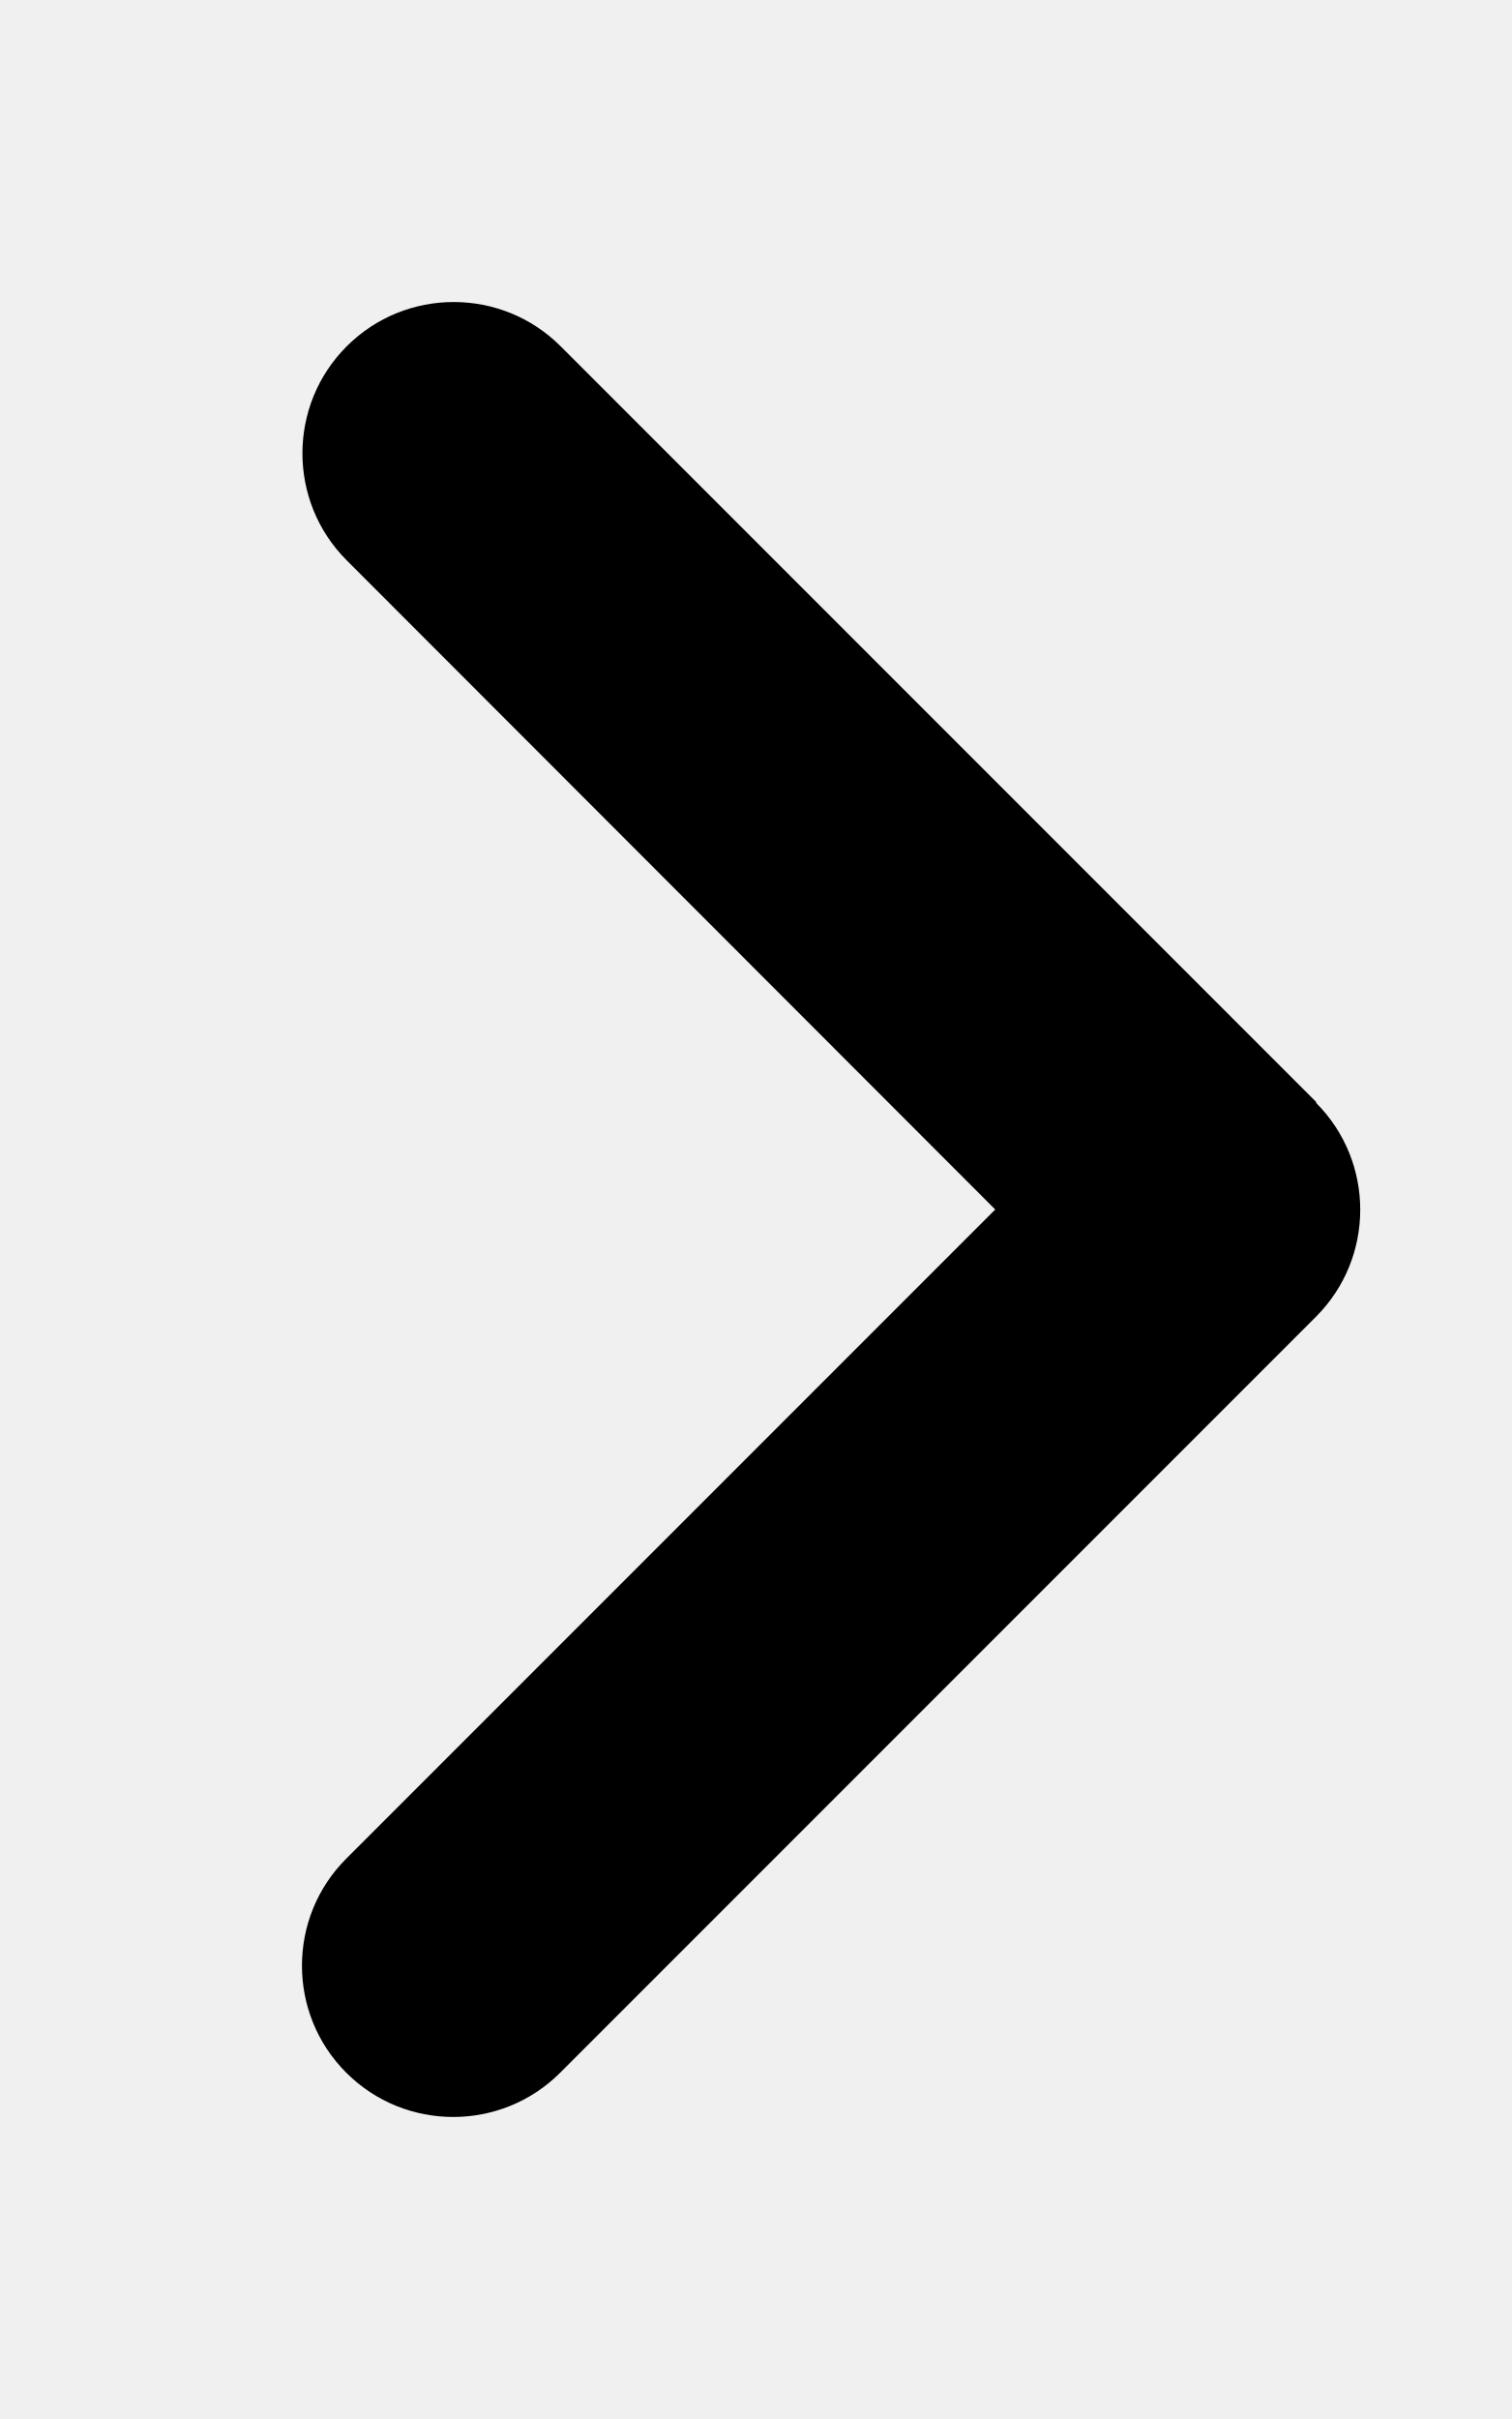
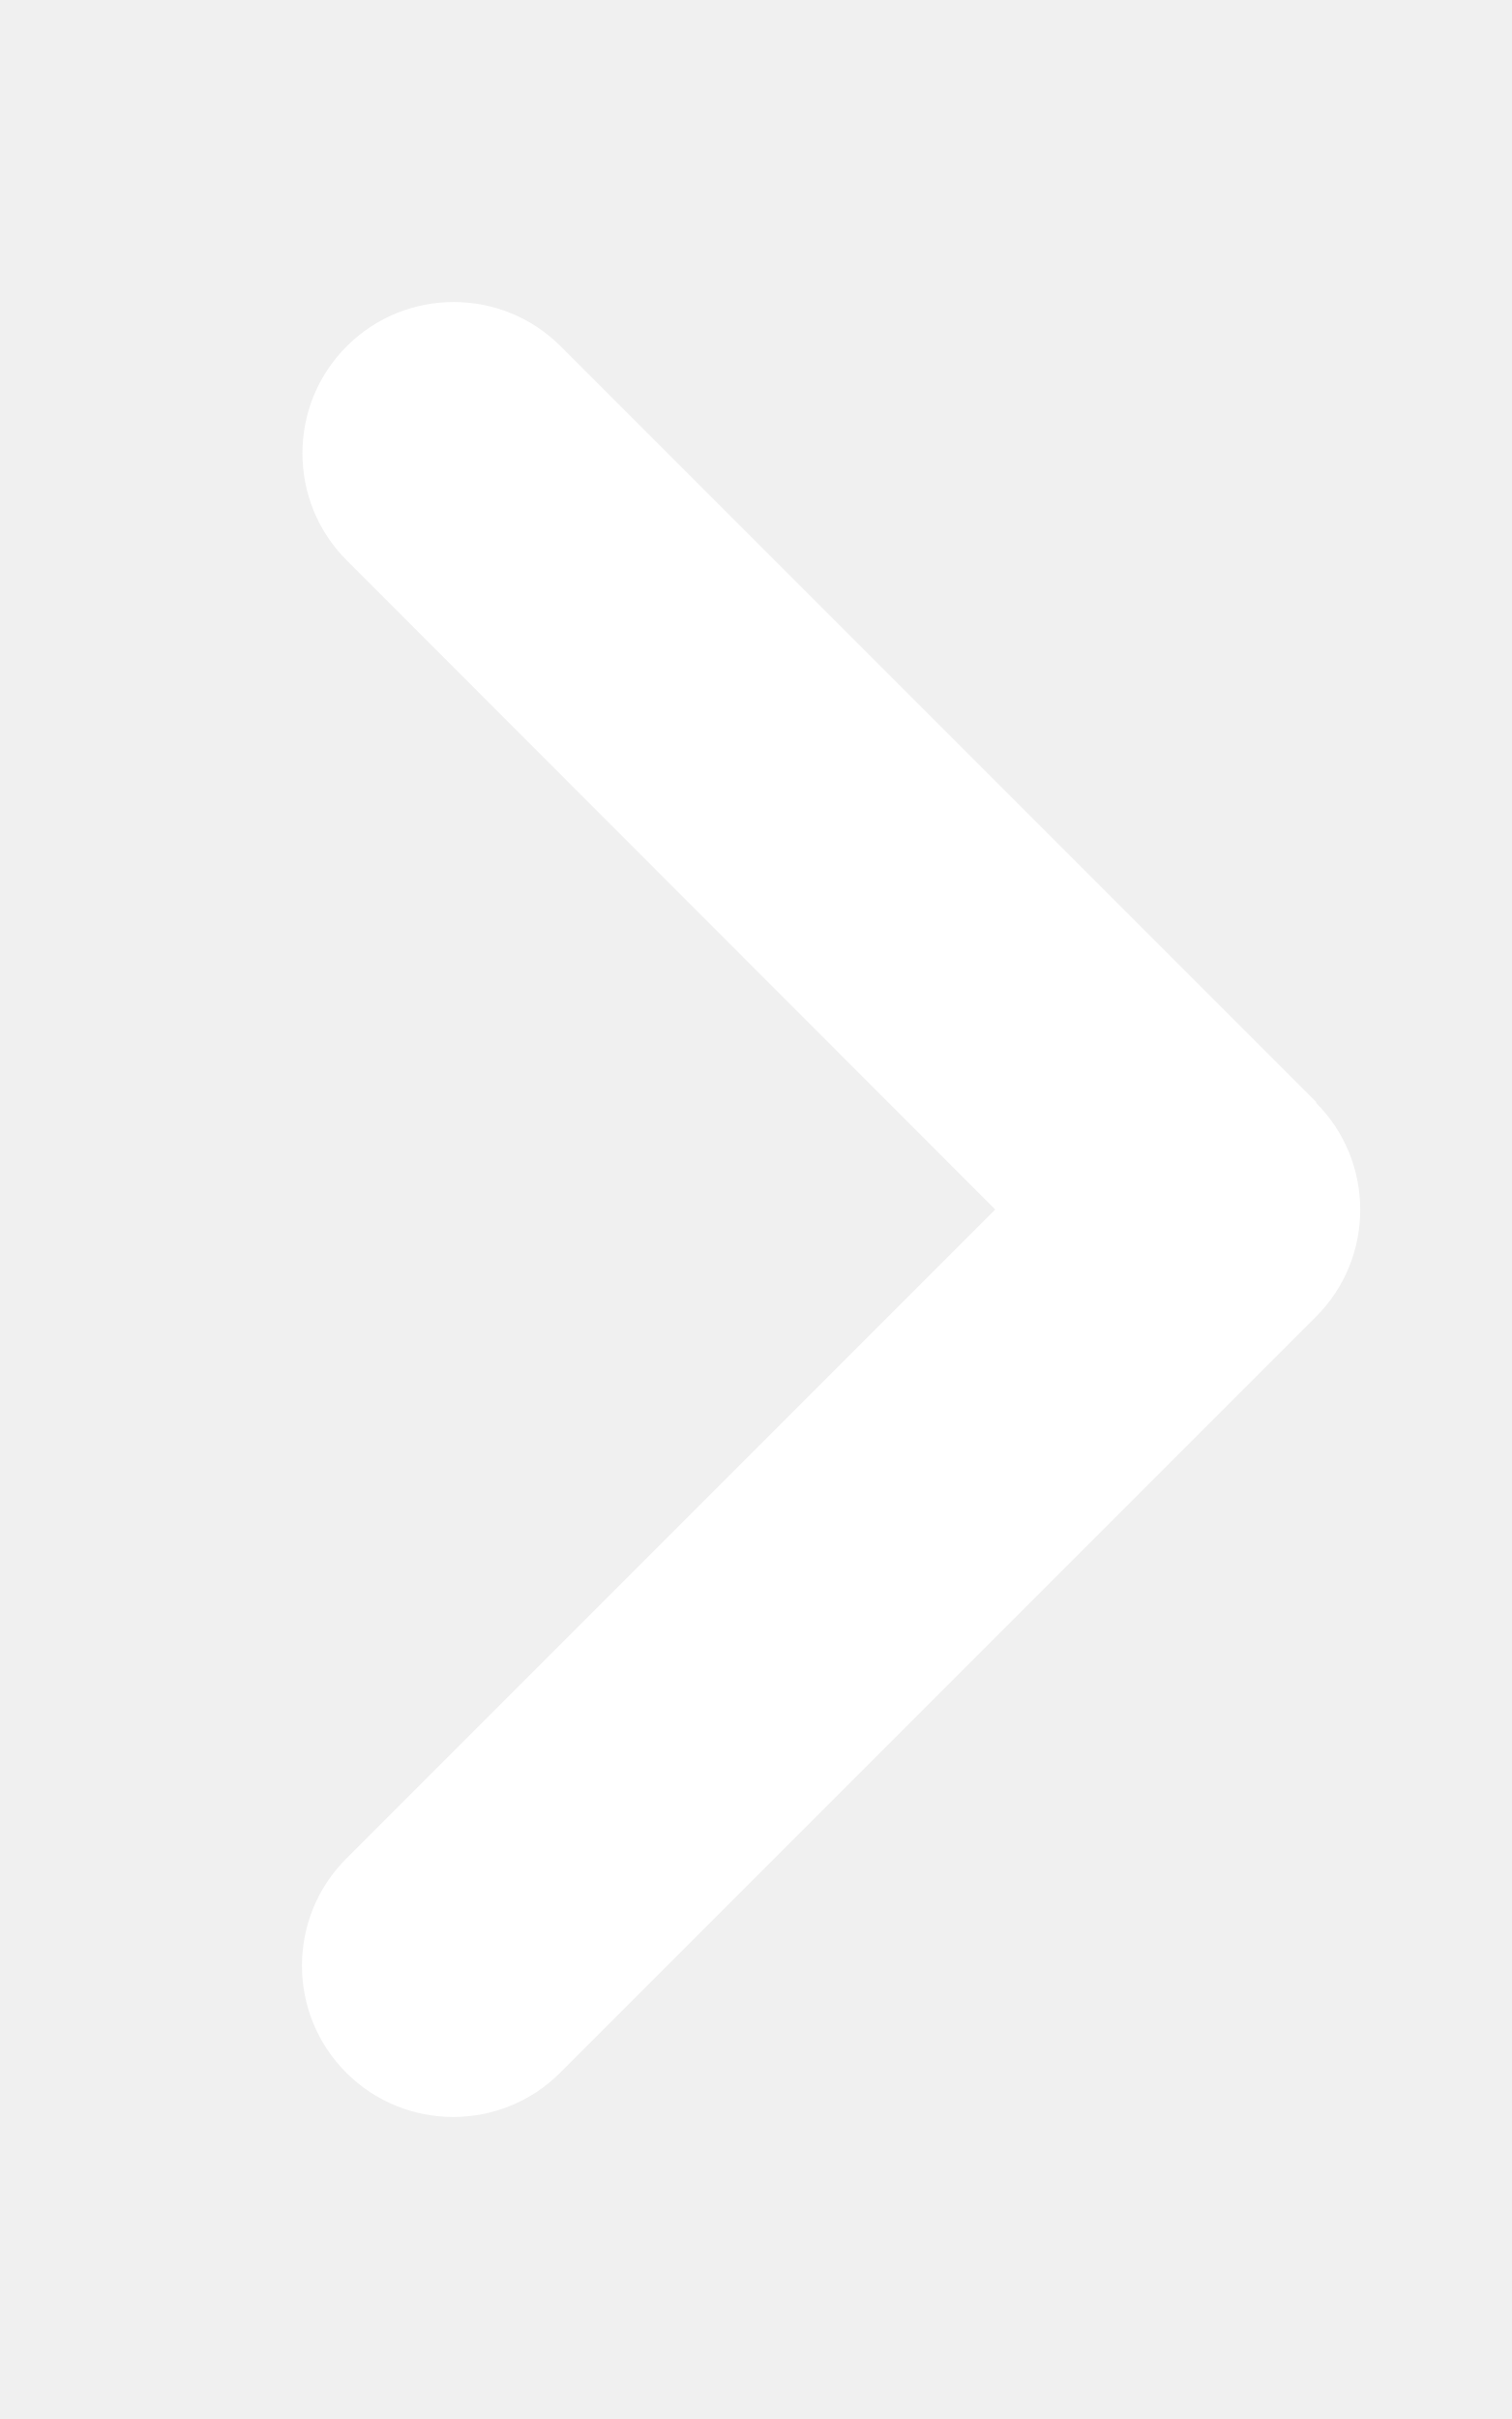
<svg xmlns="http://www.w3.org/2000/svg" viewBox="0 0 320 512">
-   <path d="M278.6 233.4c12.5 12.5 12.5 32.8 0 45.3l-160 160c-12.5 12.5-32.8 12.5-45.3 0s-12.5-32.8 0-45.3L210.7 256 73.4 118.6c-12.5-12.5-12.5-32.8 0-45.3s32.8-12.5 45.3 0l160 160z" />
+   <path fill="#ffffff" d="M278.6 233.4c12.5 12.5 12.5 32.8 0 45.3l-160 160c-12.5 12.5-32.8 12.5-45.3 0s-12.5-32.8 0-45.3L210.7 256 73.4 118.6c-12.5-12.5-12.5-32.8 0-45.3s32.8-12.5 45.3 0l160 160z" />
</svg>
